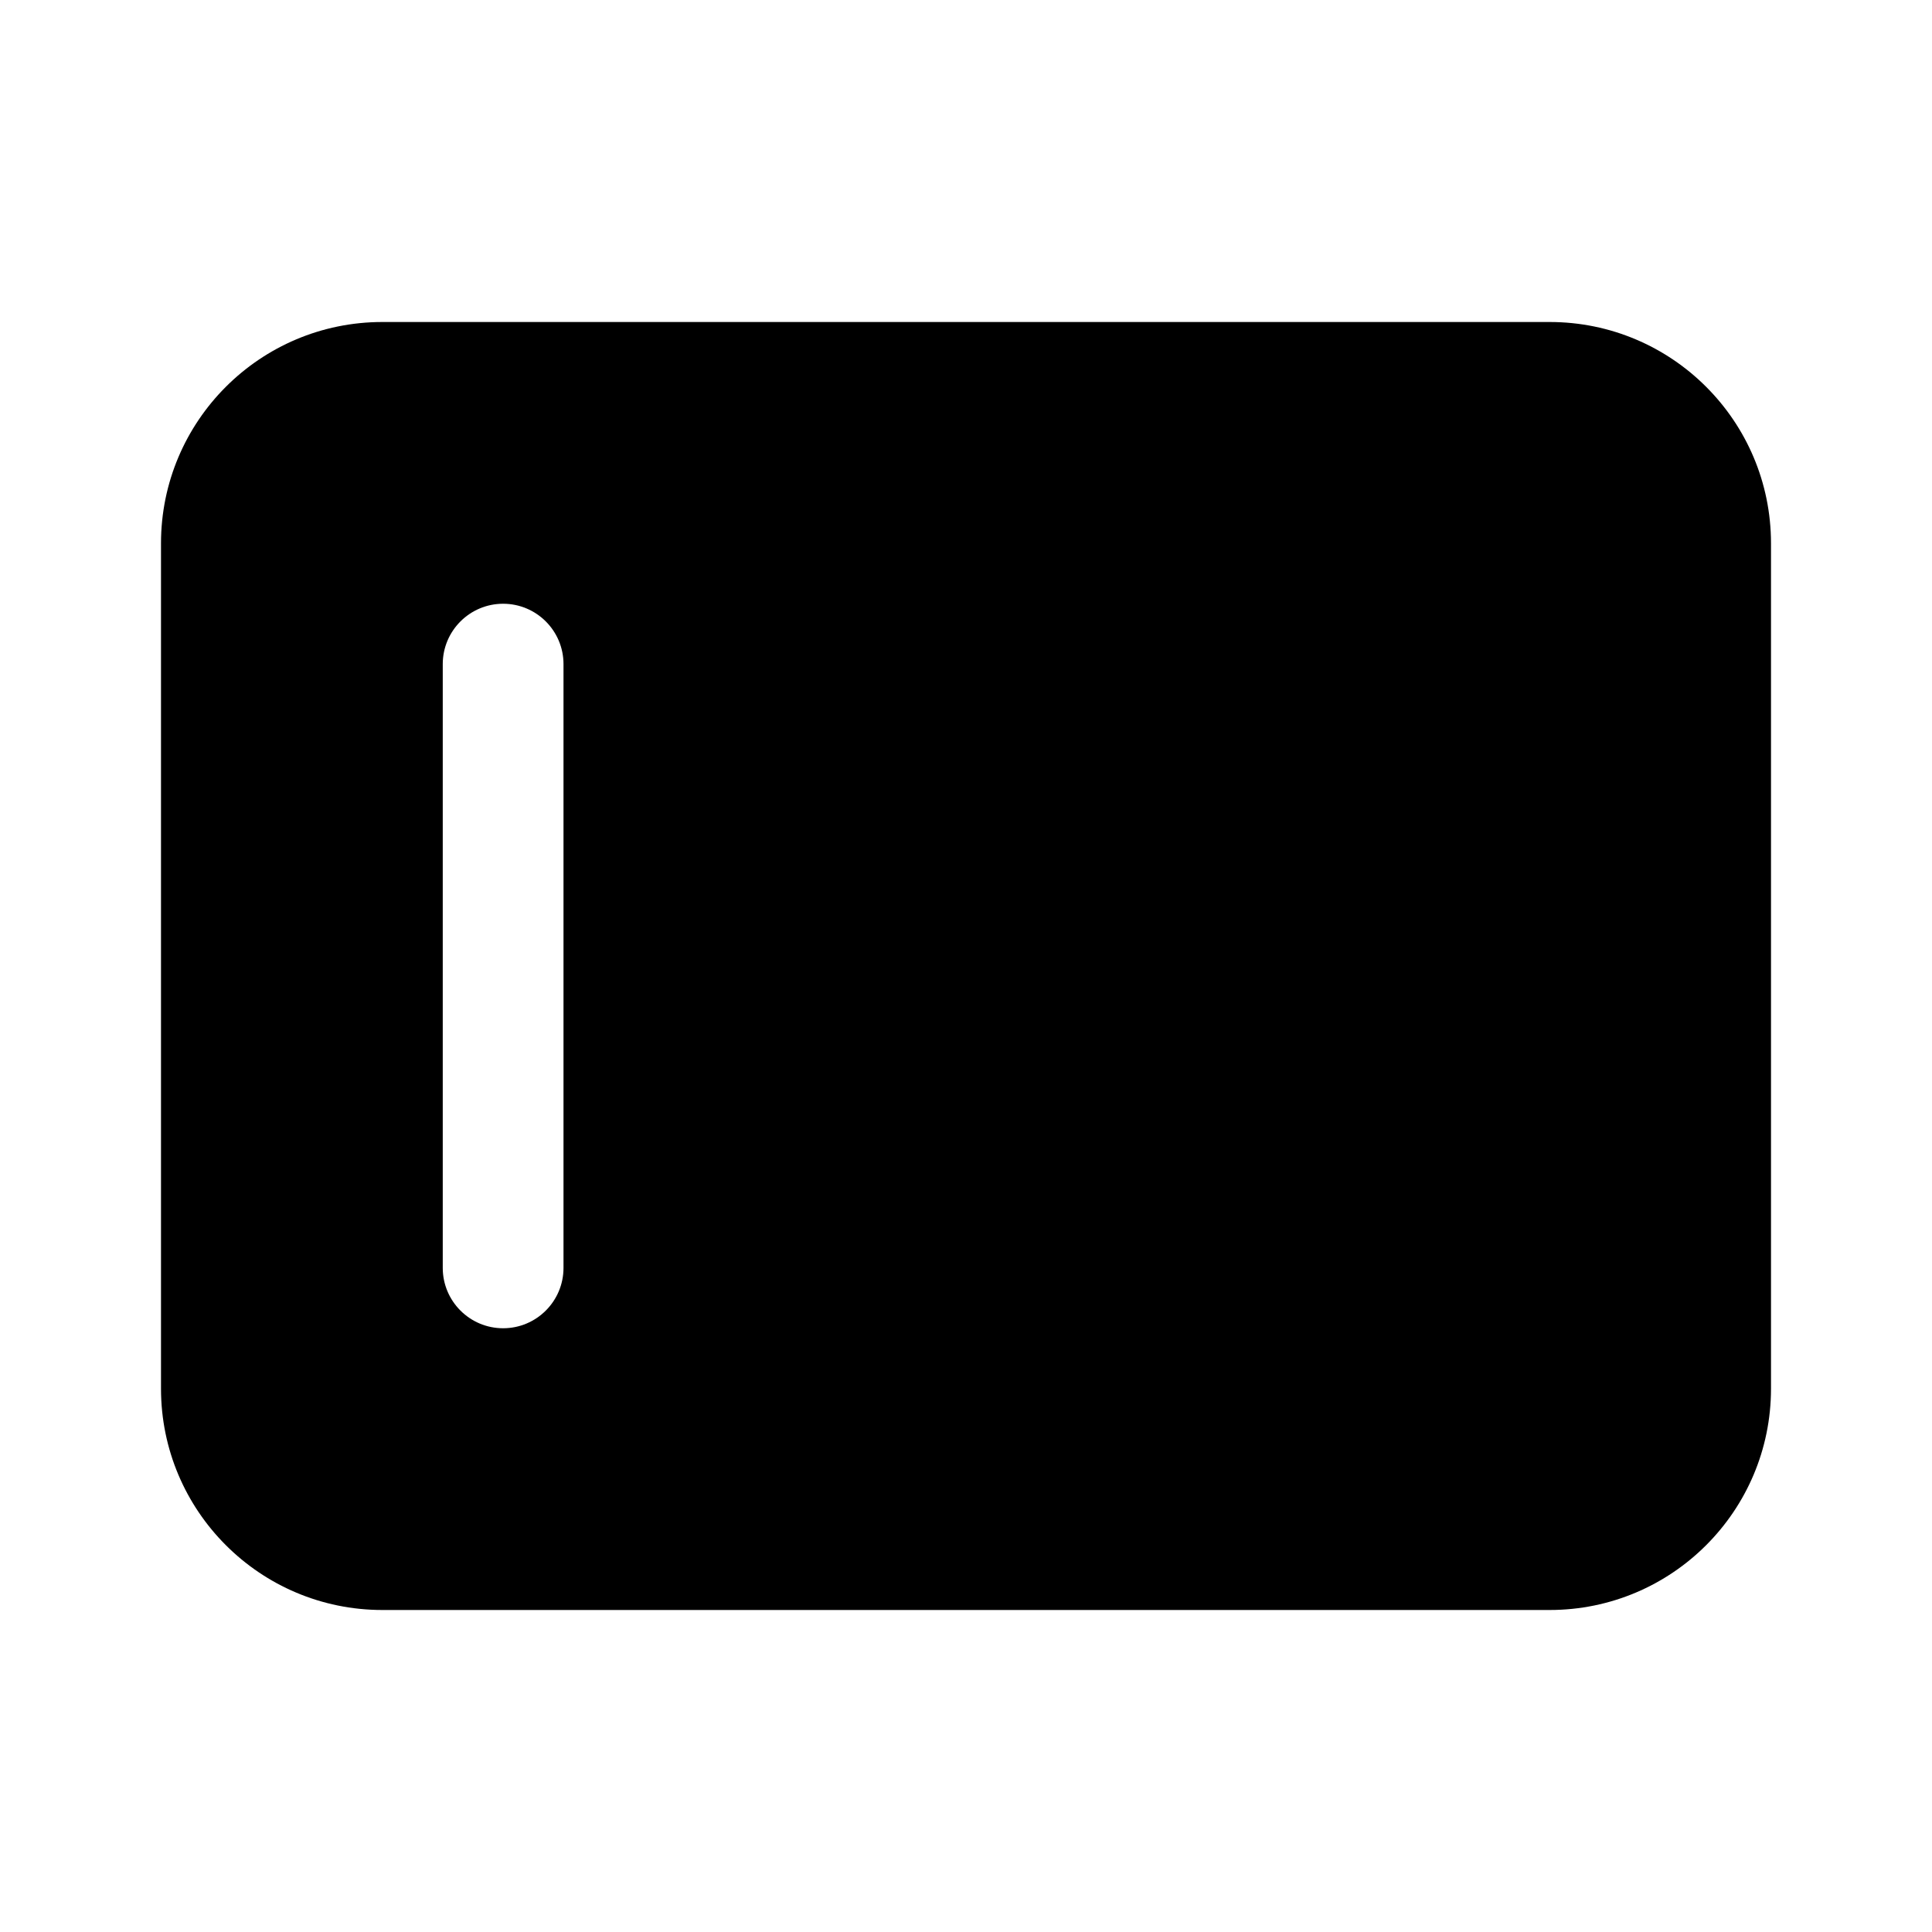
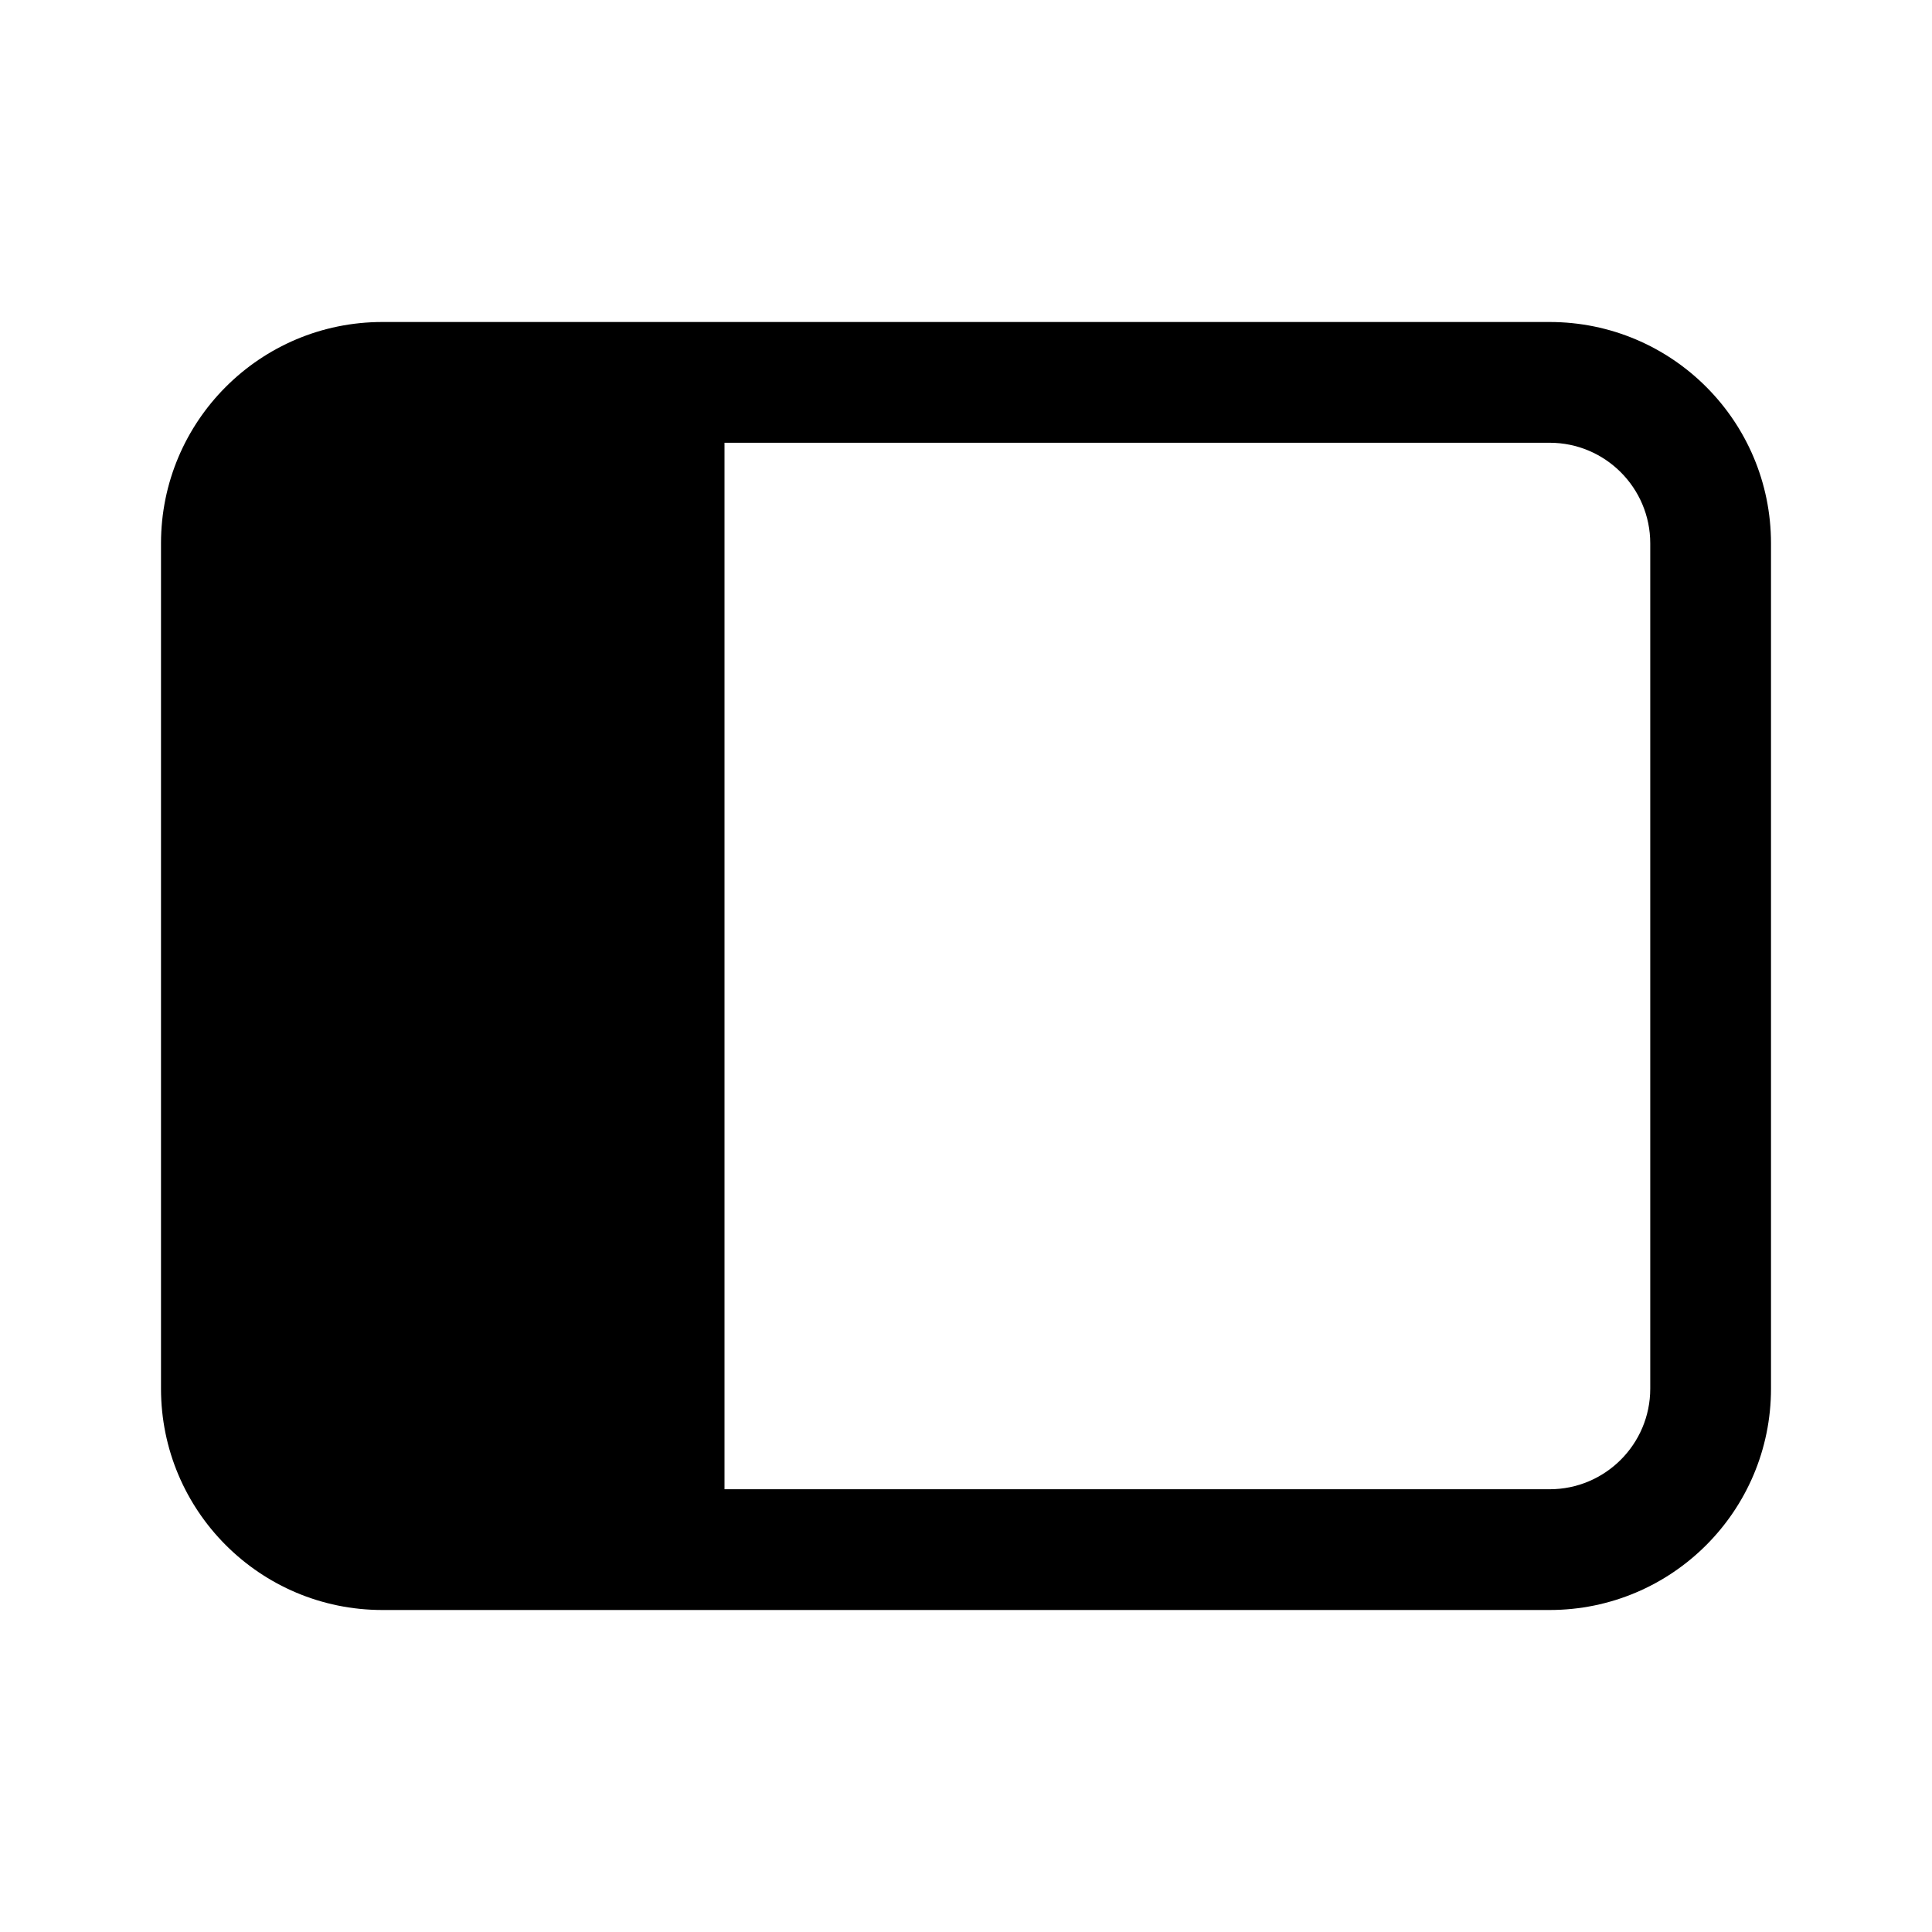
<svg xmlns="http://www.w3.org/2000/svg" viewBox="0 0 24 24" fill="none">
-   <path fill-rule="evenodd" clip-rule="evenodd" d="M19.25 4C20.769 4 22 5.231 22 6.75V17.25C22 18.769 20.769 20 19.25 20H4.75C3.231 20 2 18.769 2 17.25V6.75C2 5.231 3.231 4 4.75 4H19.25ZM6.25 7.5C5.836 7.5 5.5 7.836 5.5 8.25V15.75C5.5 16.164 5.836 16.5 6.25 16.5C6.664 16.5 7 16.164 7 15.75V8.25C7 7.836 6.664 7.5 6.25 7.5Z" fill="currentColor" />
+   <path fill-rule="evenodd" clip-rule="evenodd" d="M9 5.5V18.5H19.25C19.94 18.5 20.5 17.94 20.5 17.25V6.75C20.5 6.06 19.94 5.5 19.25 5.5H9ZM2 6.75C2 5.231 3.231 4 4.75 4H19.25C20.769 4 22 5.231 22 6.75V17.25C22 18.769 20.769 20 19.25 20H4.75C3.231 20 2 18.769 2 17.25V6.75Z" fill="currentColor" />
</svg>
